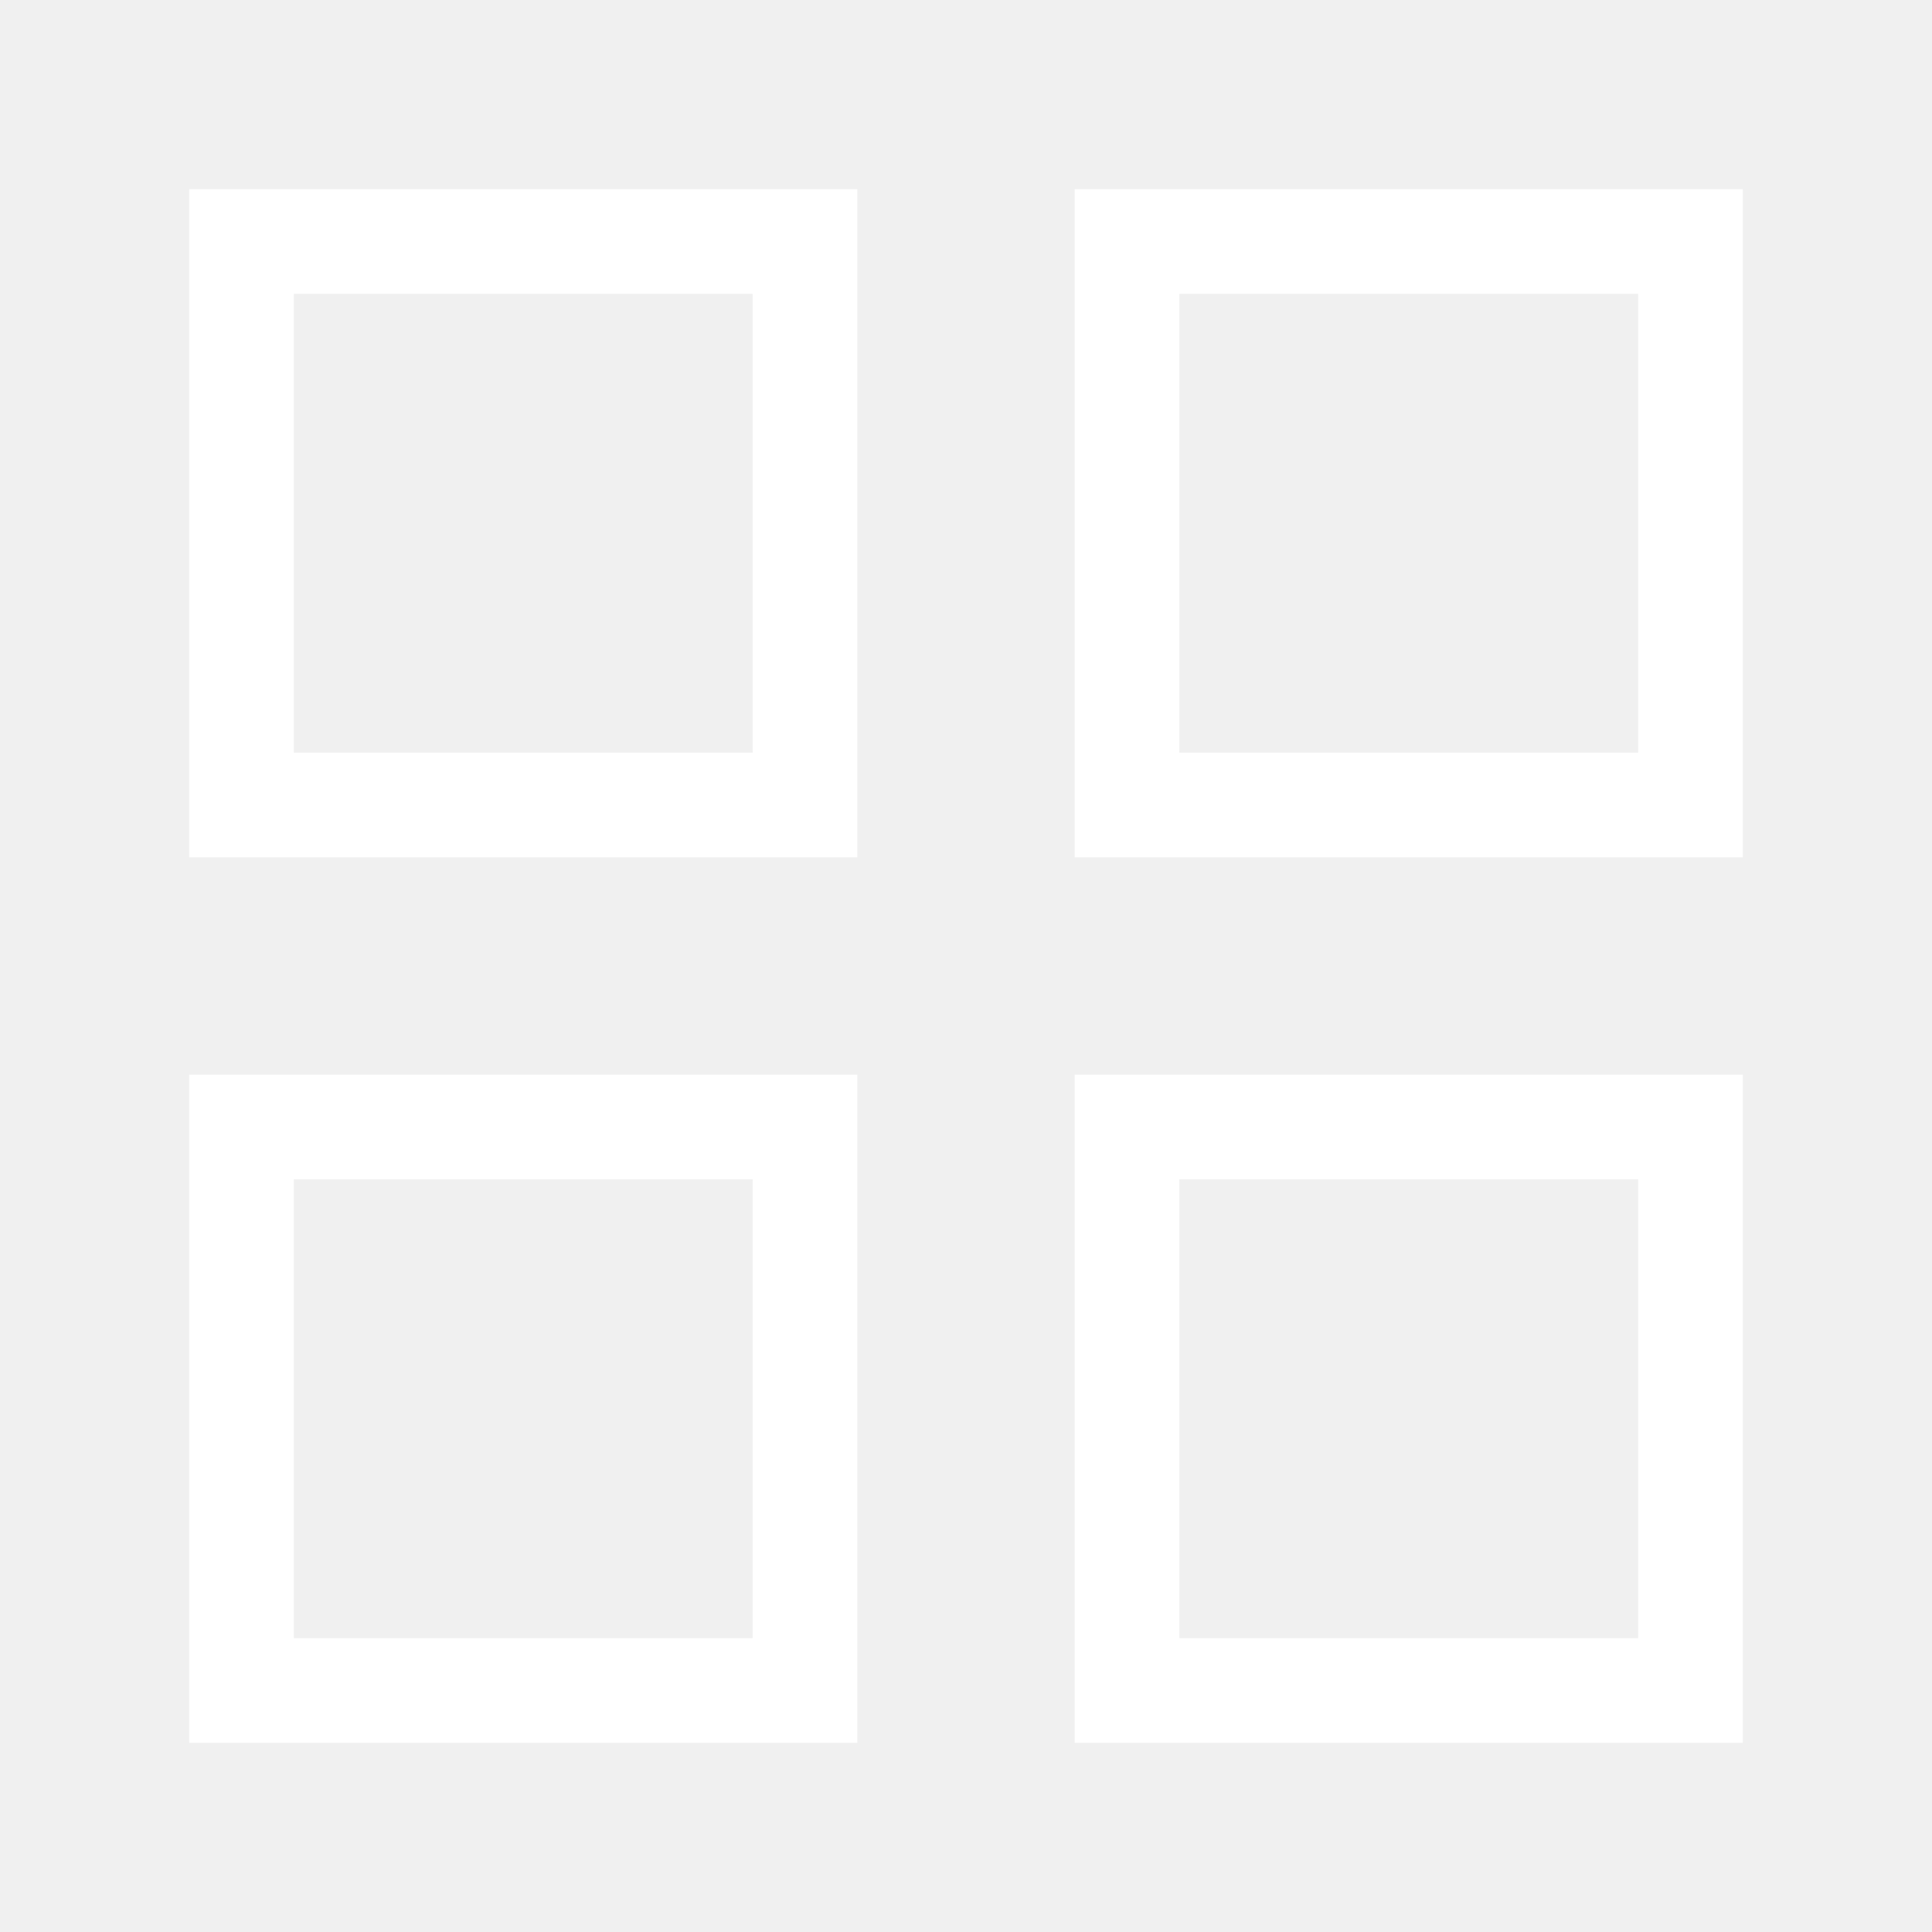
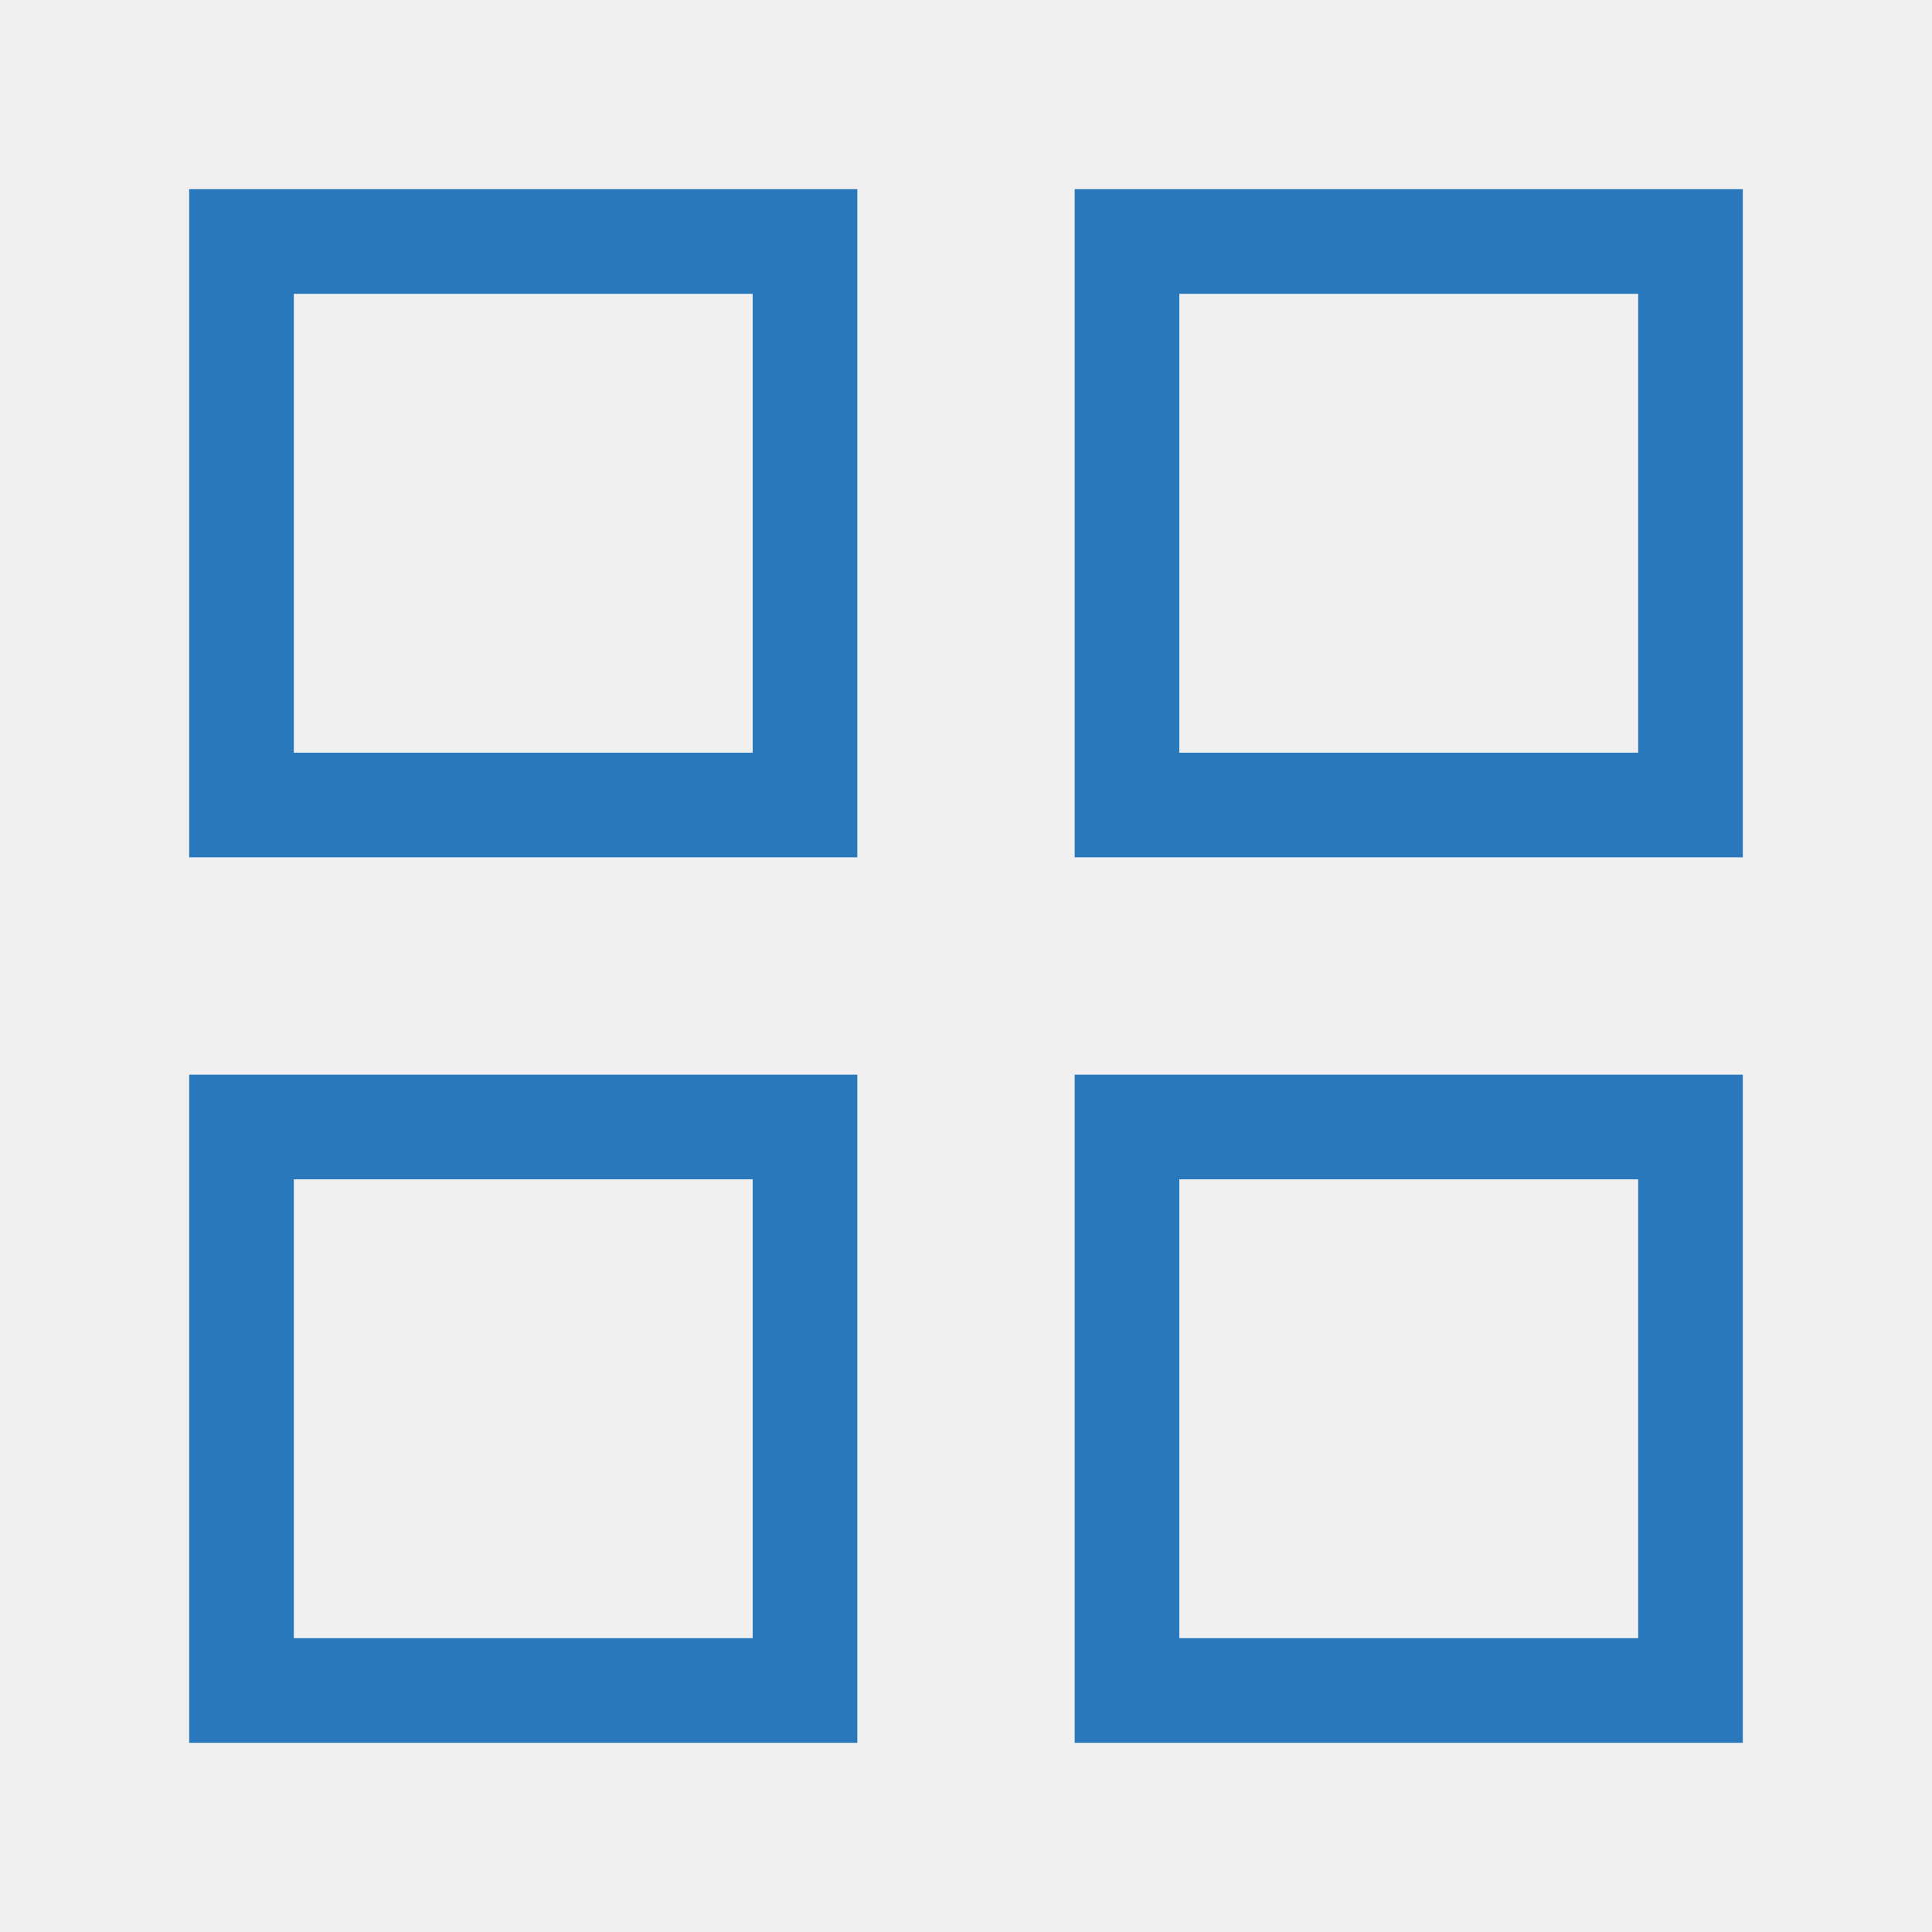
- <svg width="56px" height="56px" viewBox="0 0 24 24" stroke="#FFFFFF" stroke-width="1.3" stroke-linecap="square" stroke-linejoin="miter" fill="none" color="#FFFFFF">
+ <svg width="56px" height="56px" viewBox="0 0 24 24" stroke="#2878bb" stroke-width="1.3" stroke-linecap="square" stroke-linejoin="miter" fill="none" color="#FFFFFF">
  <rect width="7" height="7" x="3" y="3" />
  <rect width="7" height="7" x="14" y="3" />
  <rect width="7" height="7" x="3" y="14" />
  <rect width="7" height="7" x="14" y="14" />
</svg>
